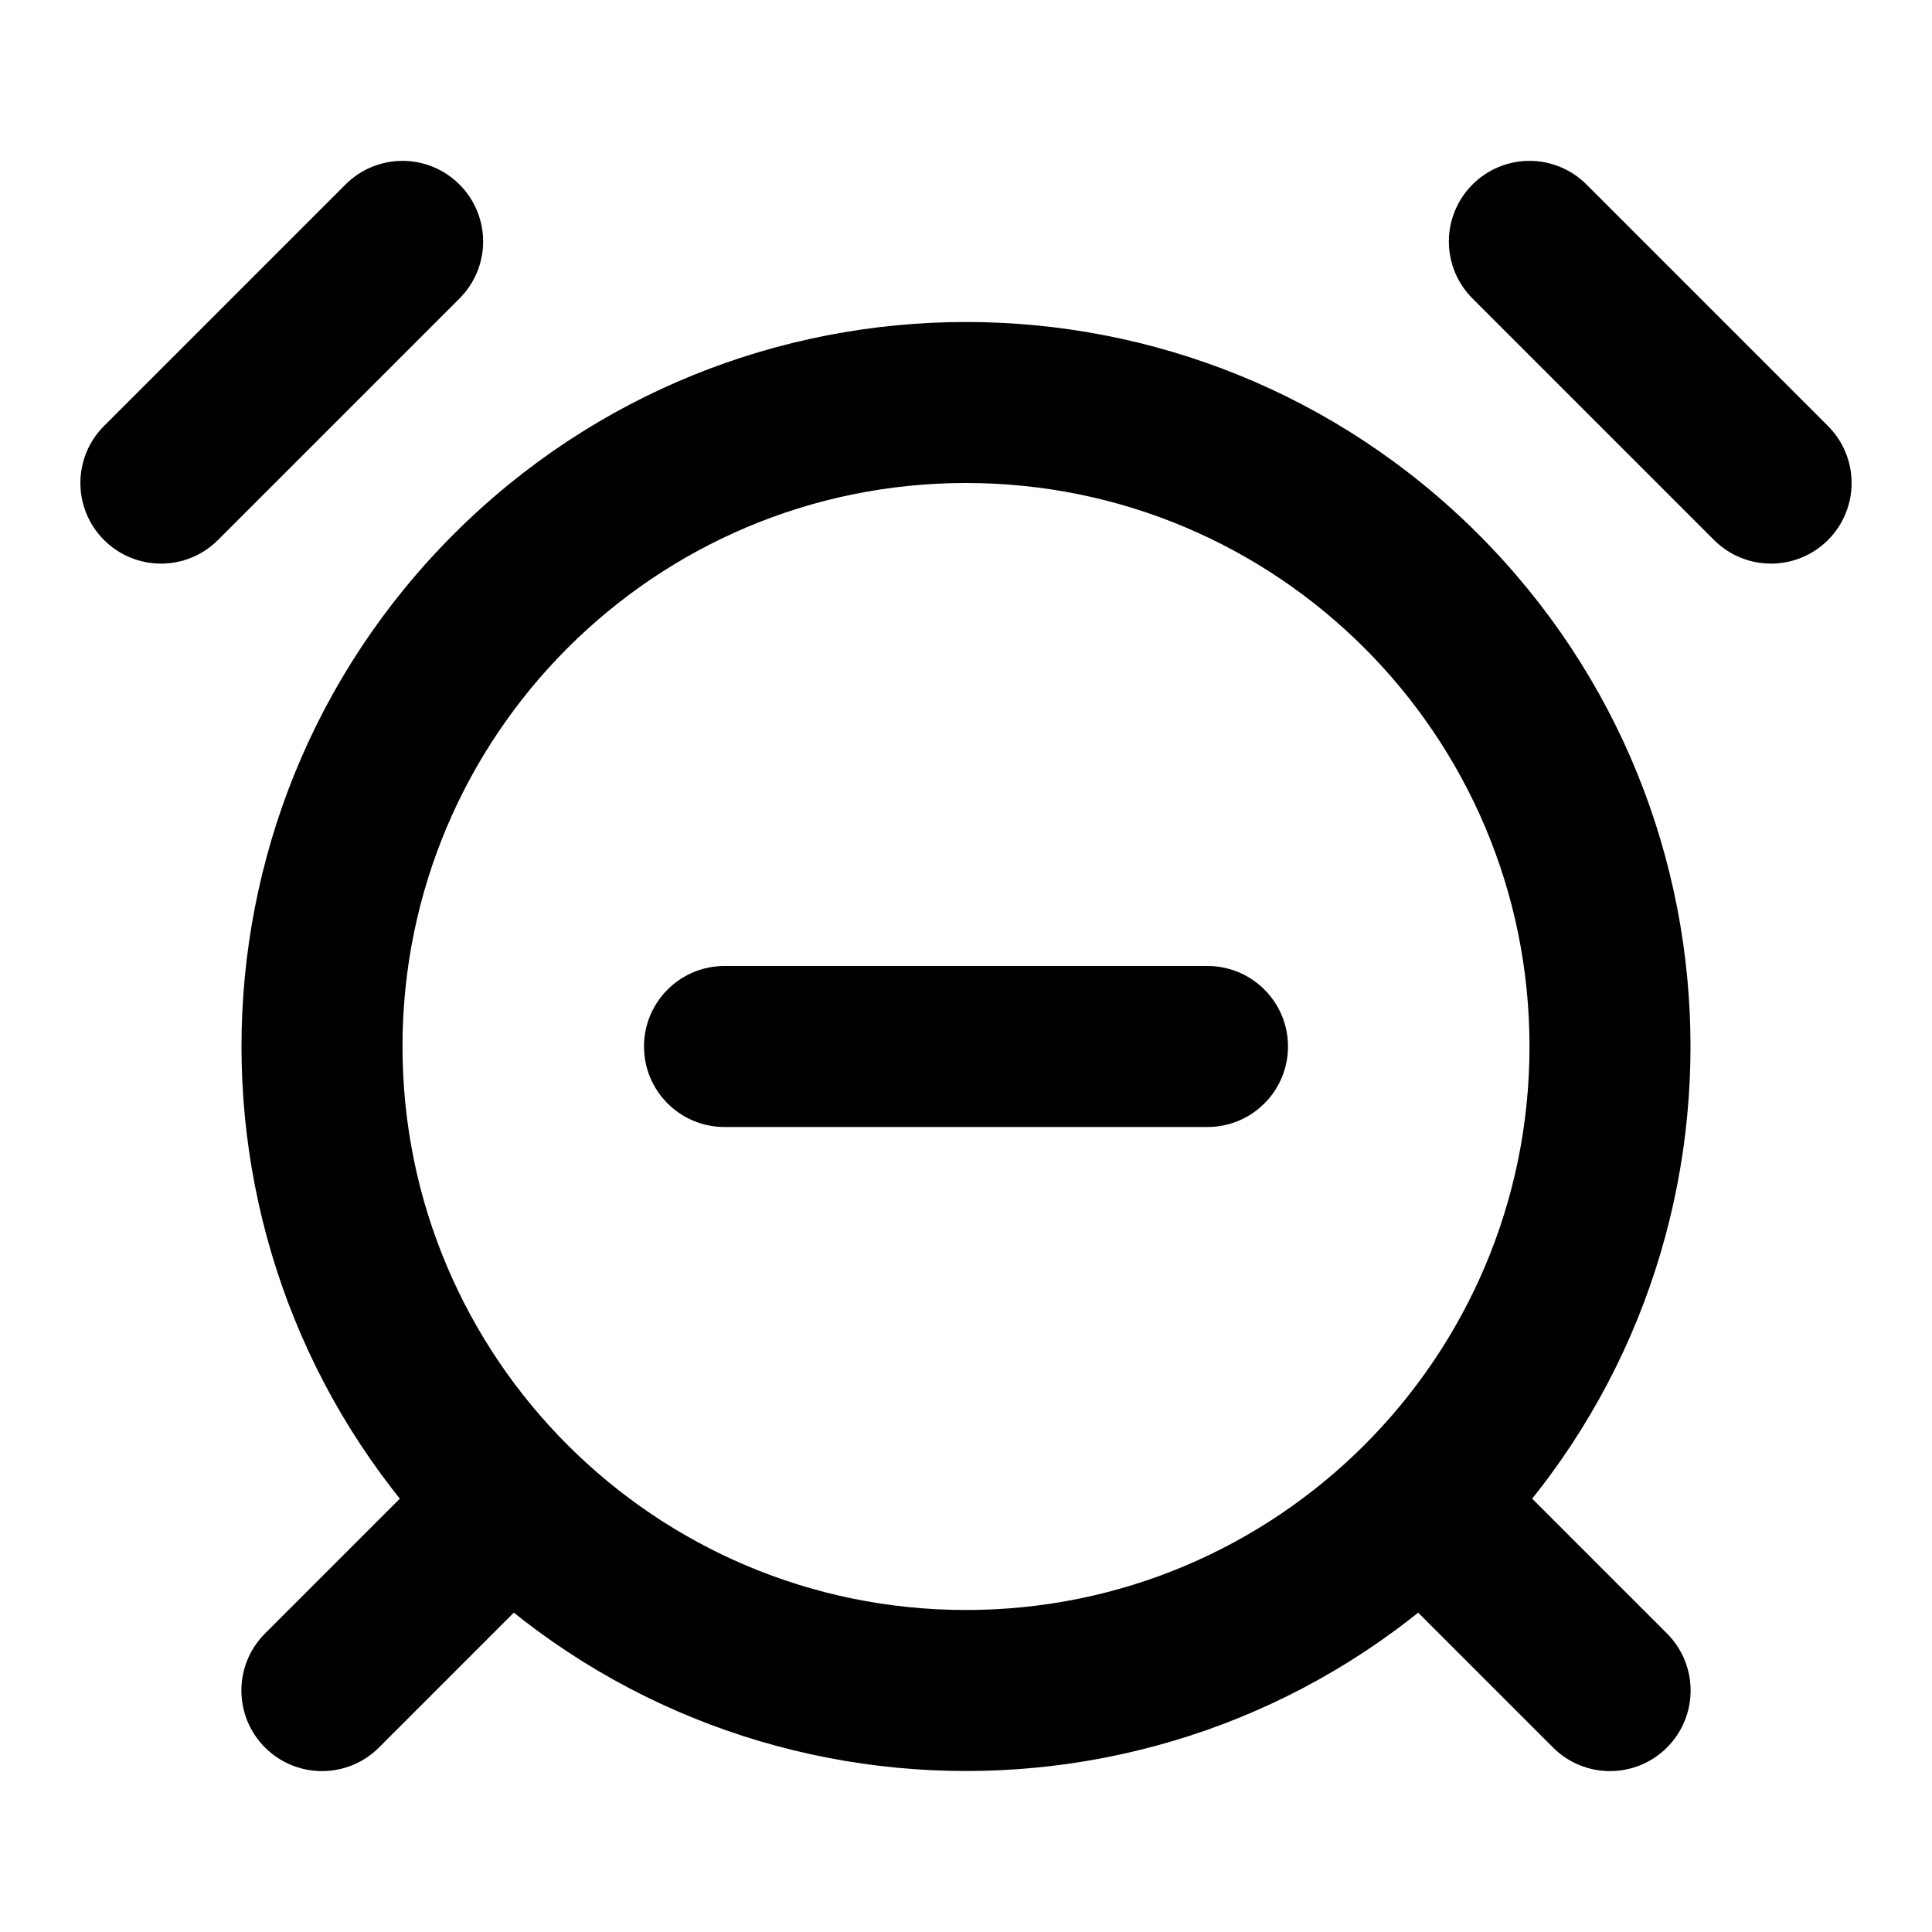
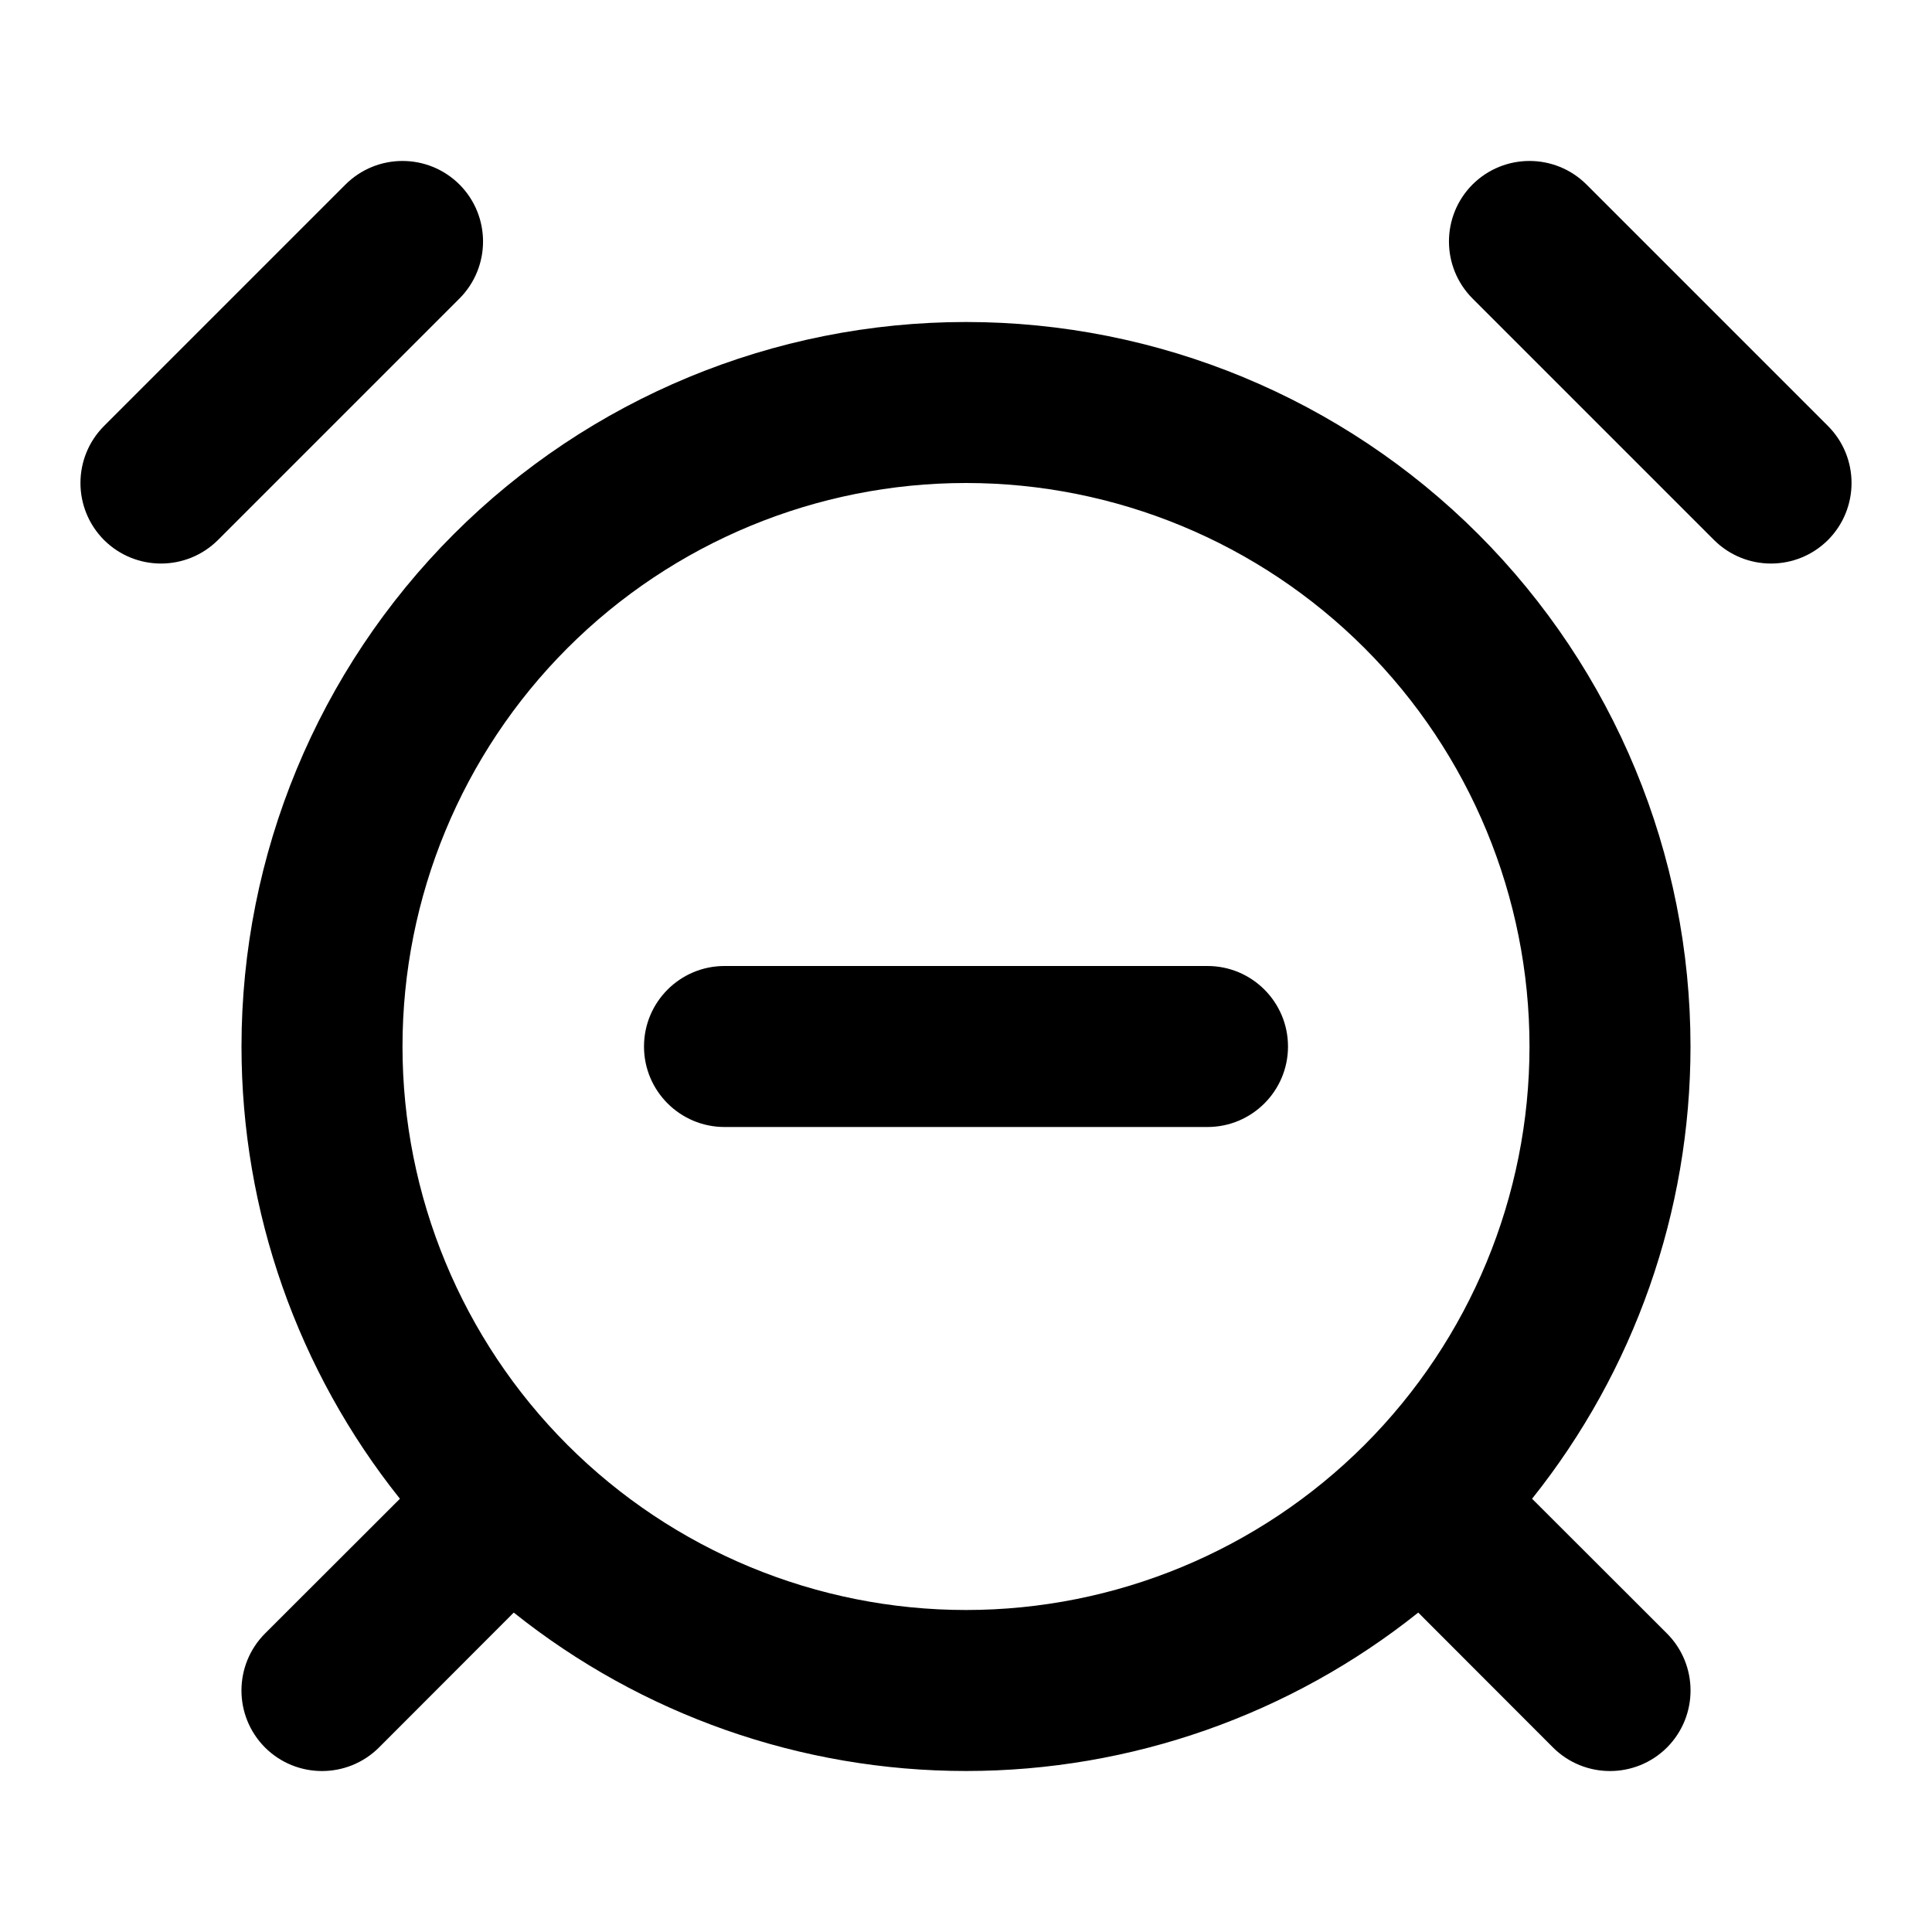
- <svg xmlns="http://www.w3.org/2000/svg" width="12" height="12" fill="none" viewBox="0 0 12 12">
-   <path fill="#000" fill-rule="evenodd" d="M2.818 3.318a4.5 4.5 0 1 1 6.364 6.364 4.5 4.5 0 0 1-6.364-6.364ZM6 3a3.5 3.5 0 1 0 0 7 3.5 3.5 0 0 0 0-7ZM2.854 1.146a.5.5 0 0 1 0 .708l-1.5 1.5a.5.5 0 1 1-.708-.708l1.5-1.5a.5.5 0 0 1 .708 0Zm6.292 0a.5.5 0 0 1 .708 0l1.5 1.5a.5.5 0 0 1-.708.708l-1.5-1.5a.5.5 0 0 1 0-.708Z" clip-rule="evenodd" />
-   <path fill="#000" fill-rule="evenodd" d="M3.354 9.146a.5.5 0 0 1 0 .708l-1 1a.5.5 0 0 1-.708-.708l1-1a.5.5 0 0 1 .708 0Zm5.292 0a.5.5 0 0 1 .708 0l1 1a.5.5 0 0 1-.708.708l-1-1a.5.5 0 0 1 0-.708ZM4 6.5a.5.5 0 0 1 .5-.5h3a.5.5 0 0 1 0 1h-3a.5.5 0 0 1-.5-.5Z" clip-rule="evenodd" />
+ <svg xmlns="http://www.w3.org/2000/svg" width="12" height="12" viewBox="0 0 12 12" fill="none">
+   <path fill-rule="evenodd" clip-rule="evenodd" d="M2.854 1.146C3.049 1.342 3.049 1.658 2.854 1.854L1.354 3.354C1.158 3.549 0.842 3.549 0.646 3.354C0.451 3.158 0.451 2.842 0.646 2.646L2.146 1.146C2.342 0.951 2.658 0.951 2.854 1.146ZM9.146 1.146C9.342 0.951 9.658 0.951 9.854 1.146L11.354 2.646C11.549 2.842 11.549 3.158 11.354 3.354C11.158 3.549 10.842 3.549 10.646 3.354L9.146 1.854C8.951 1.658 8.951 1.342 9.146 1.146ZM2.818 3.318C3.662 2.474 4.807 2 6 2C7.193 2 8.338 2.474 9.182 3.318C10.026 4.162 10.5 5.307 10.5 6.5C10.5 7.526 10.15 8.515 9.516 9.309L10.354 10.146C10.549 10.342 10.549 10.658 10.354 10.854C10.158 11.049 9.842 11.049 9.646 10.854L8.809 10.016C8.015 10.65 7.026 11 6 11C4.974 11 3.985 10.65 3.191 10.016L2.354 10.854C2.158 11.049 1.842 11.049 1.646 10.854C1.451 10.658 1.451 10.342 1.646 10.146L2.484 9.309C1.85 8.515 1.5 7.526 1.5 6.5C1.5 5.307 1.974 4.162 2.818 3.318ZM6 3C5.072 3 4.181 3.369 3.525 4.025C2.869 4.681 2.5 5.572 2.5 6.5C2.5 7.428 2.869 8.319 3.525 8.975C4.181 9.631 5.072 10 6 10C6.928 10 7.819 9.631 8.475 8.975C9.131 8.319 9.5 7.428 9.5 6.5C9.5 5.572 9.131 4.681 8.475 4.025C7.819 3.369 6.928 3 6 3ZM4 6.5C4 6.224 4.224 6 4.5 6H7.5C7.776 6 8 6.224 8 6.5C8 6.776 7.776 7 7.5 7H4.5C4.224 7 4 6.776 4 6.5Z" fill="black" />
</svg>
